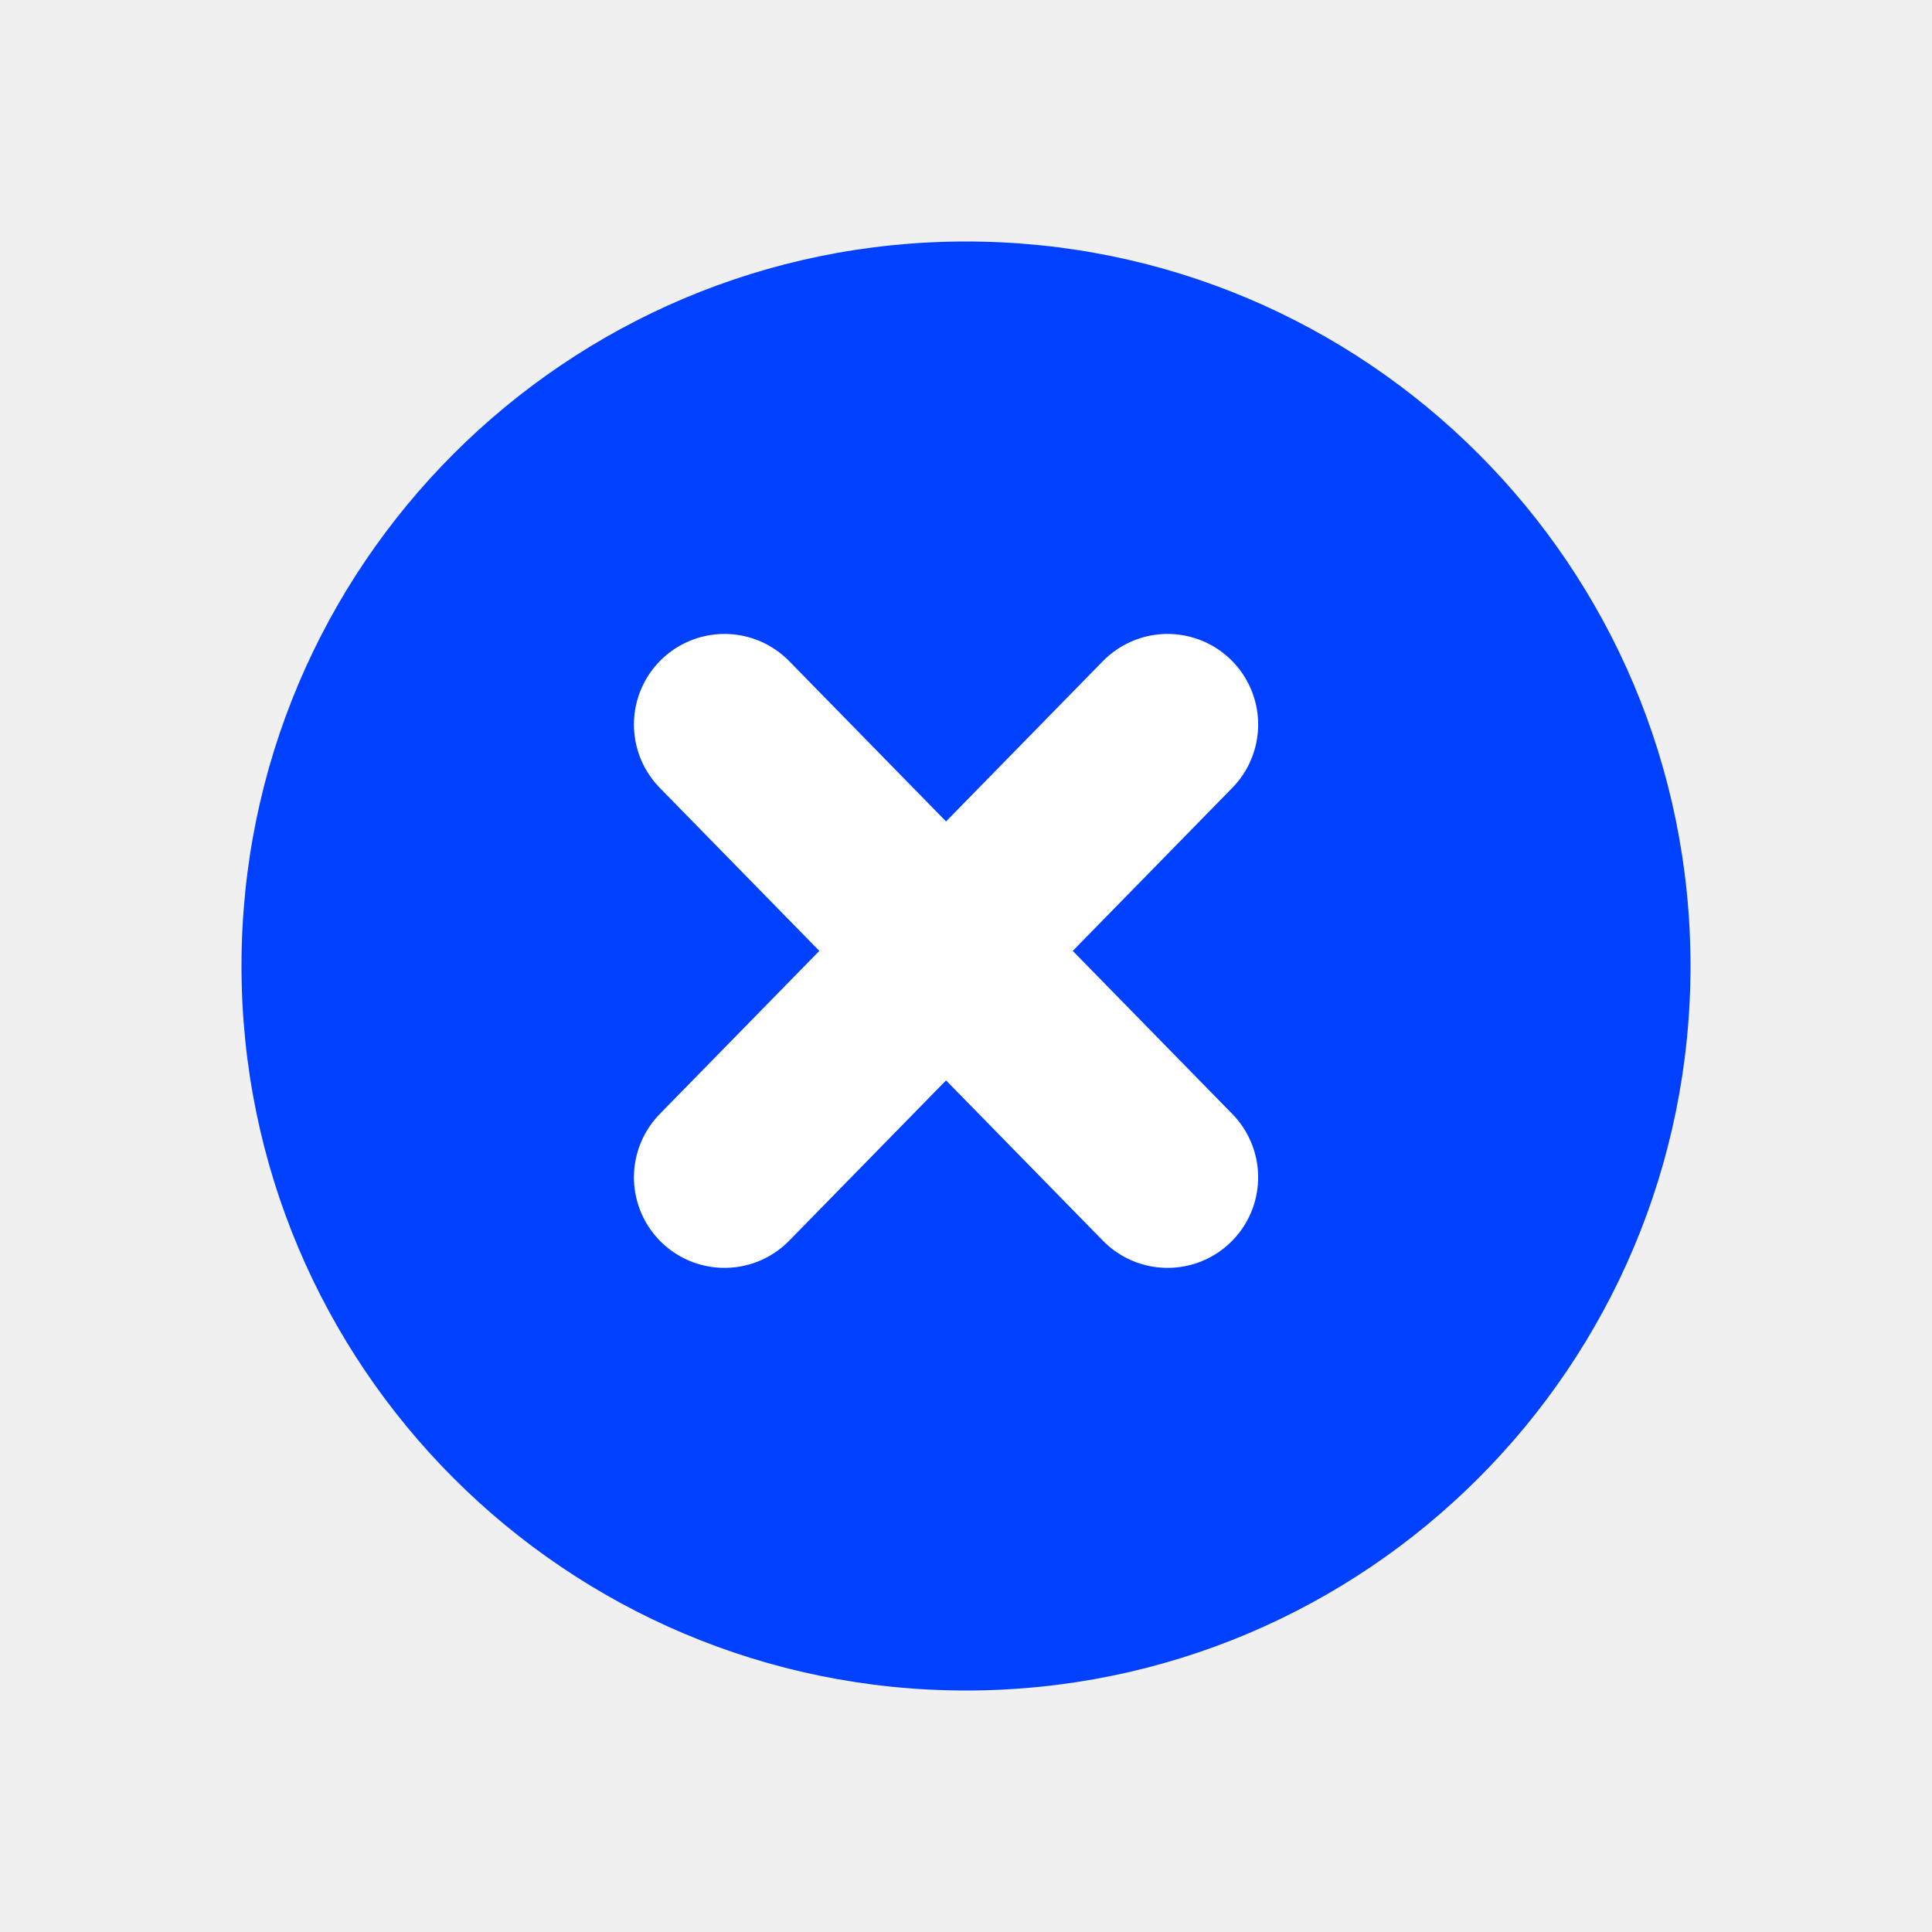
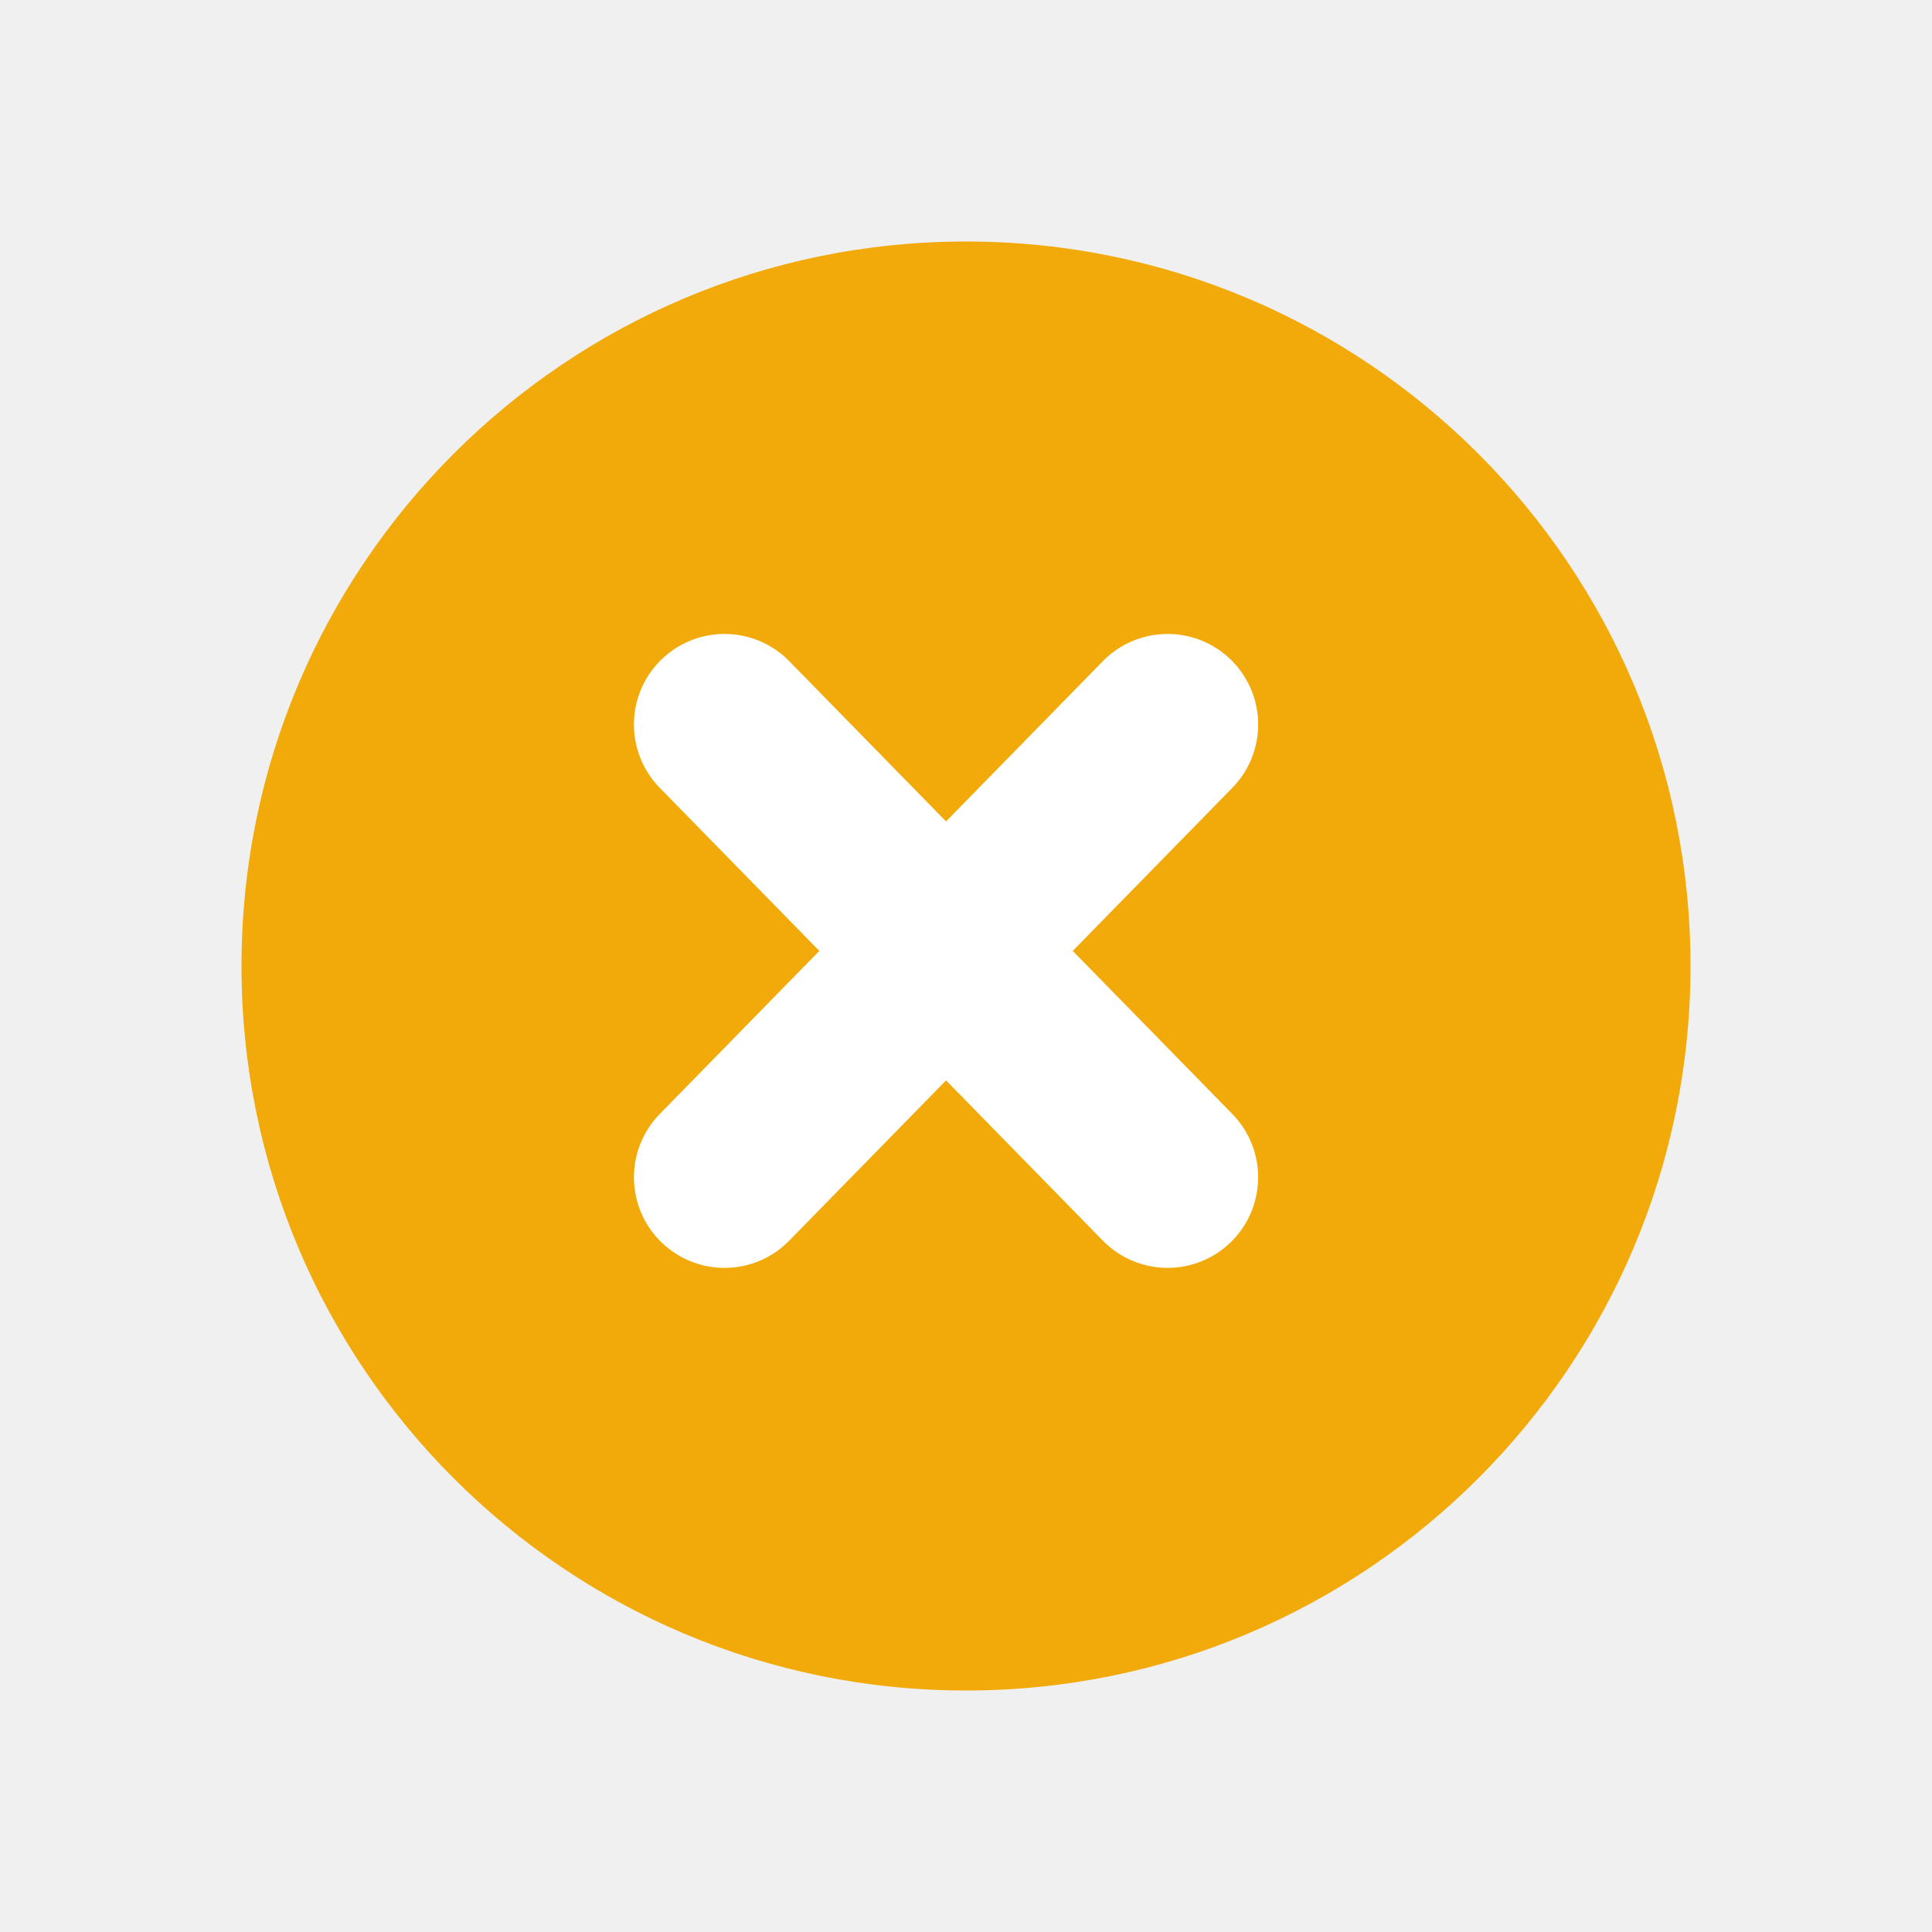
<svg xmlns="http://www.w3.org/2000/svg" width="32px" height="32px" viewBox="0 0 32 32" version="1.1">
  <defs />
  <g id="Icon-Cross" stroke="none" stroke-width="1" fill="none" fill-rule="evenodd">
    <g id="Group" transform="translate(4, 4)">
-       <circle id="Oval-10" fill="#0041FF" transform="translate(12, 12) scale(-1, 1) translate(-12, -12) " cx="12" cy="12" r="12" />
+       <circle id="Oval-10" fill="#f1aa09" transform="translate(12, 12) scale(-1, 1) translate(-12, -12) " cx="12" cy="12" r="12" />
      <g id="Group-2" transform="translate(8, 8)" stroke="#FFFFFF" stroke-linecap="round" stroke-linejoin="round" stroke-width="3">
        <path d="M0,7.5 L7.339,0" id="Path-13-Copy" transform="translate(3.669434, 3.75) scale(-1, 1) translate(-3.669434, -3.75) " />
        <path d="M0,7.5 L7.339,0" id="Path-13-Copy-2" />
      </g>
    </g>
  </g>
</svg>
